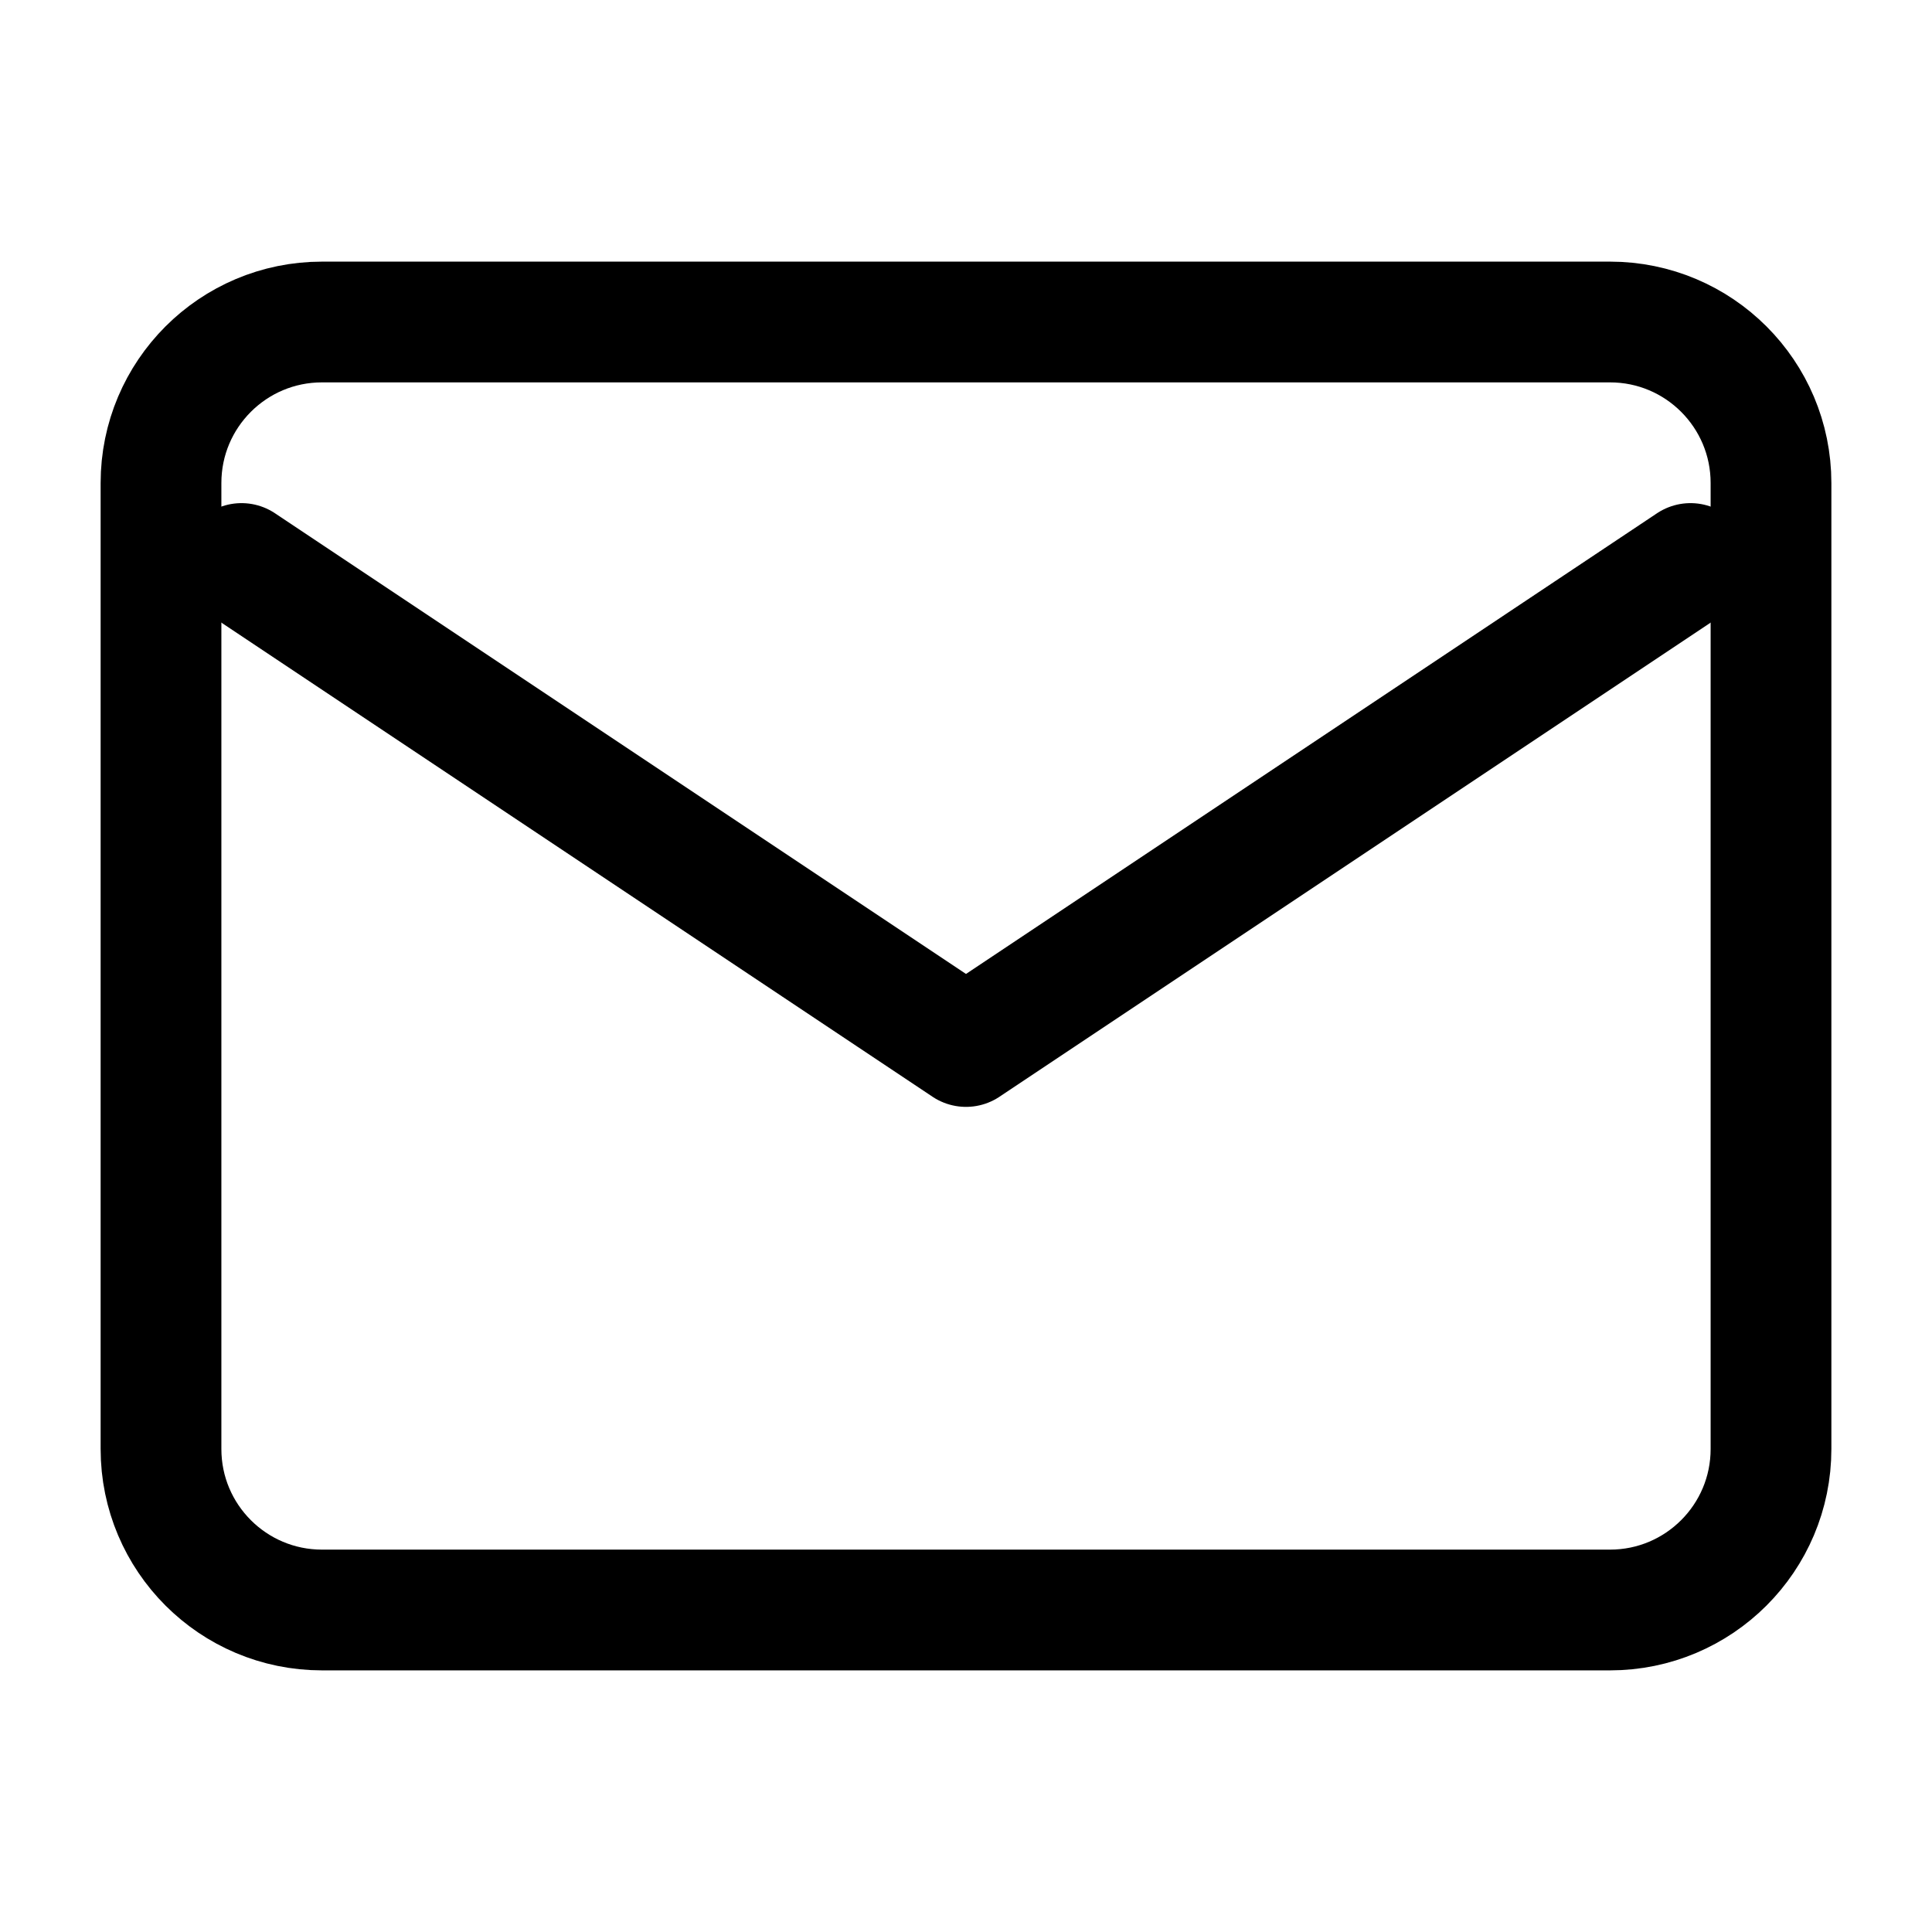
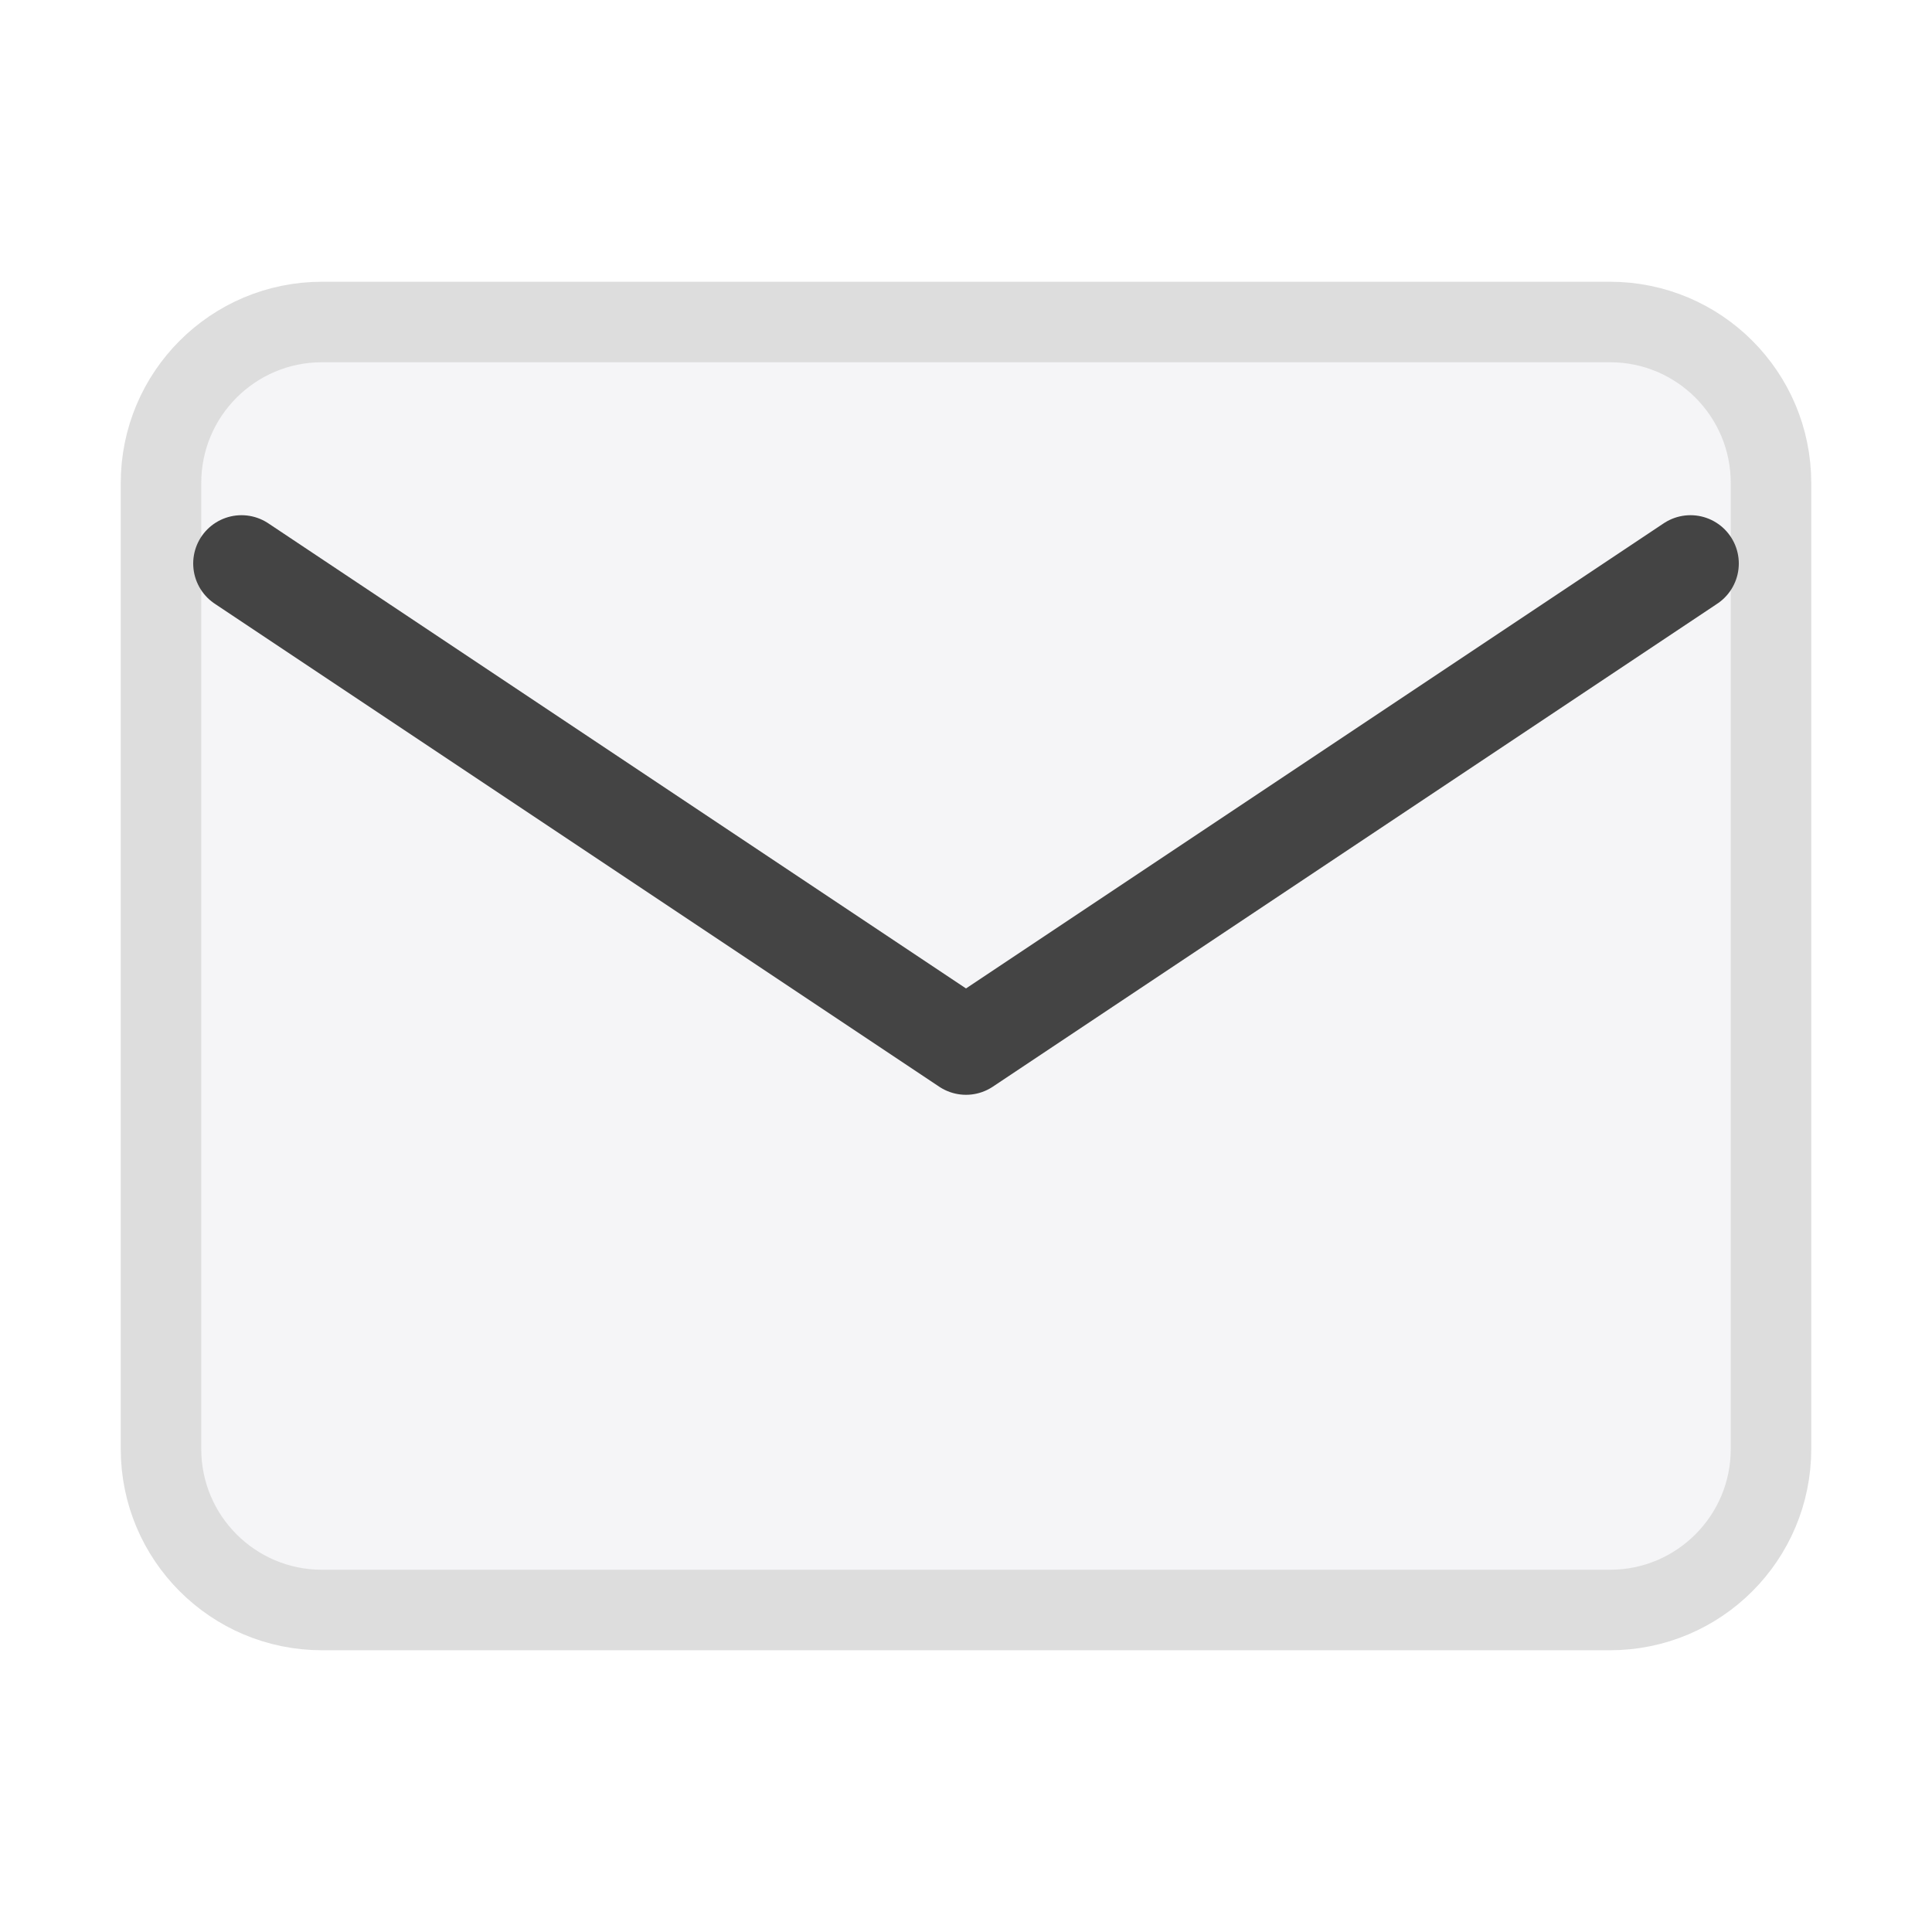
- <svg xmlns="http://www.w3.org/2000/svg" viewBox="0 0 24 24" fill="none" stroke="currentColor" stroke-width="1.5">
-   <rect x="2" y="4" width="20" height="16" rx="2" ry="2" stroke="currentColor" fill="none" />
-   <path d="M3 7l9 6 9-6" stroke="currentColor" stroke-linecap="round" stroke-linejoin="round" />
+ <svg xmlns="http://www.w3.org/2000/svg" viewBox="0 0 24 24" fill="#444">
+   <rect x="2" y="4" width="20" height="16" rx="2" ry="2" fill="#f5f5f7" stroke="#ddd" />
+   <path d="M3 7l9 6 9-6" fill="none" stroke="#444" stroke-linecap="round" stroke-linejoin="round" stroke-width="1.2" />
</svg>
